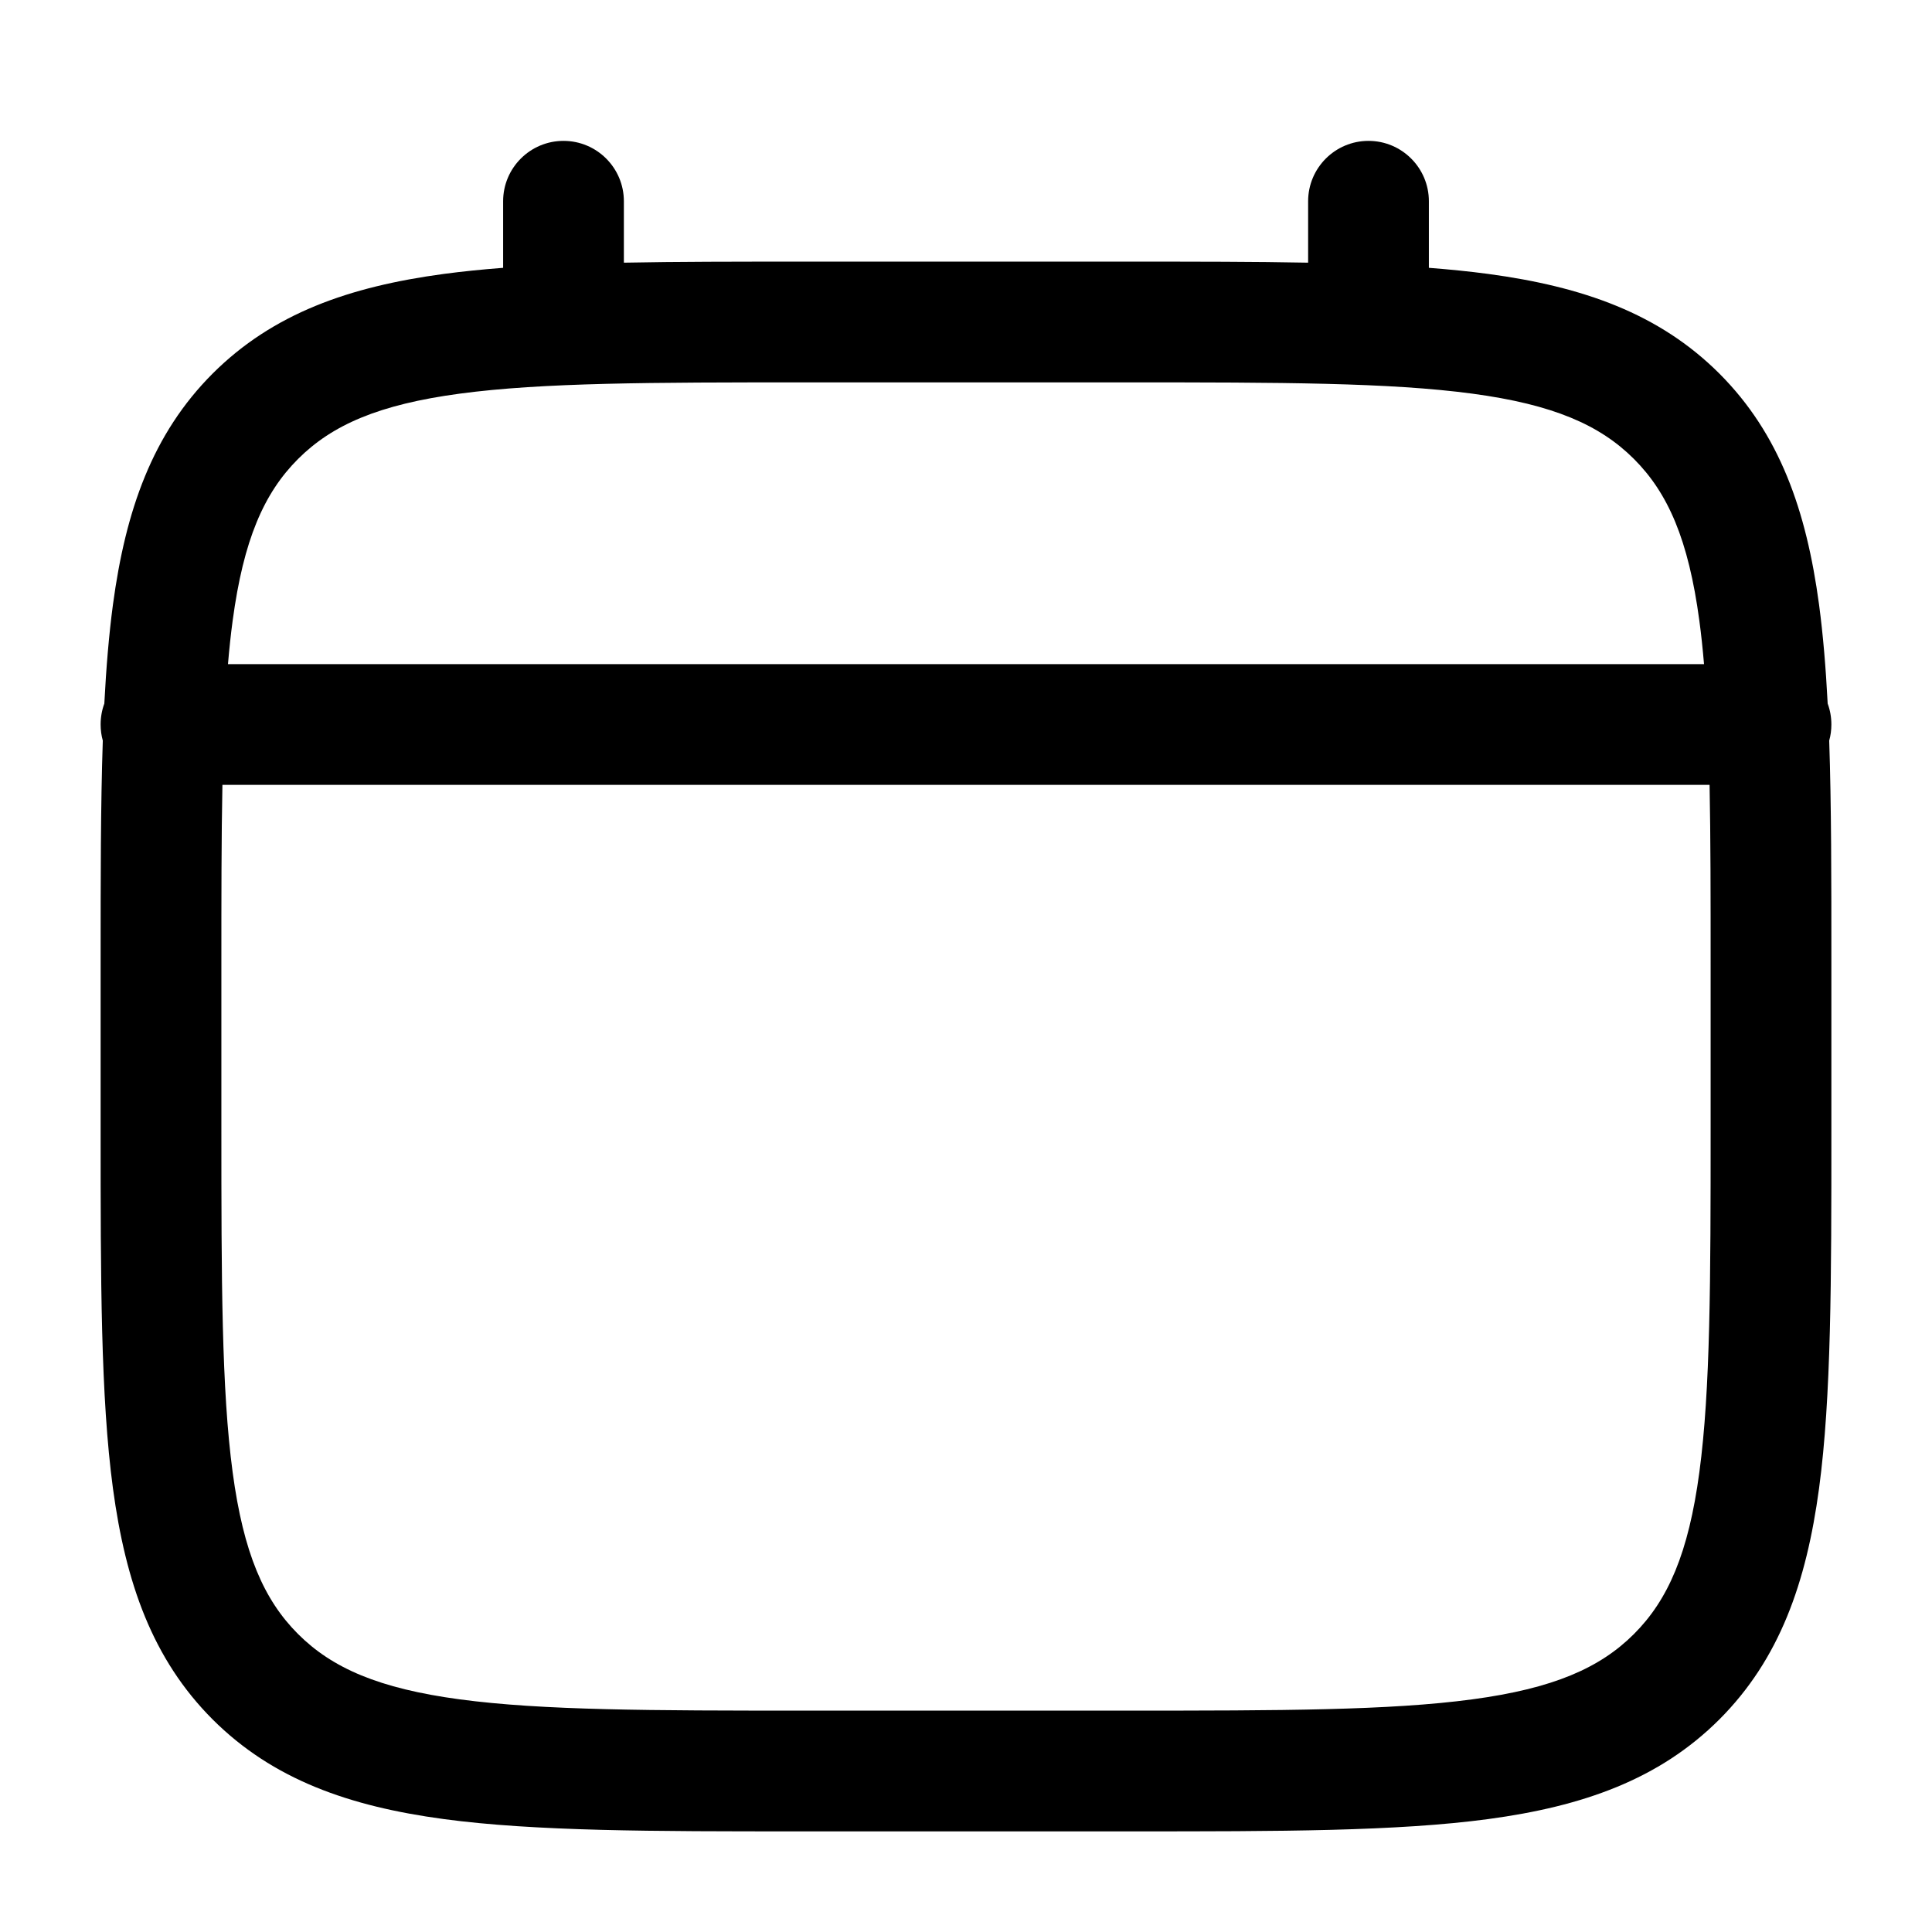
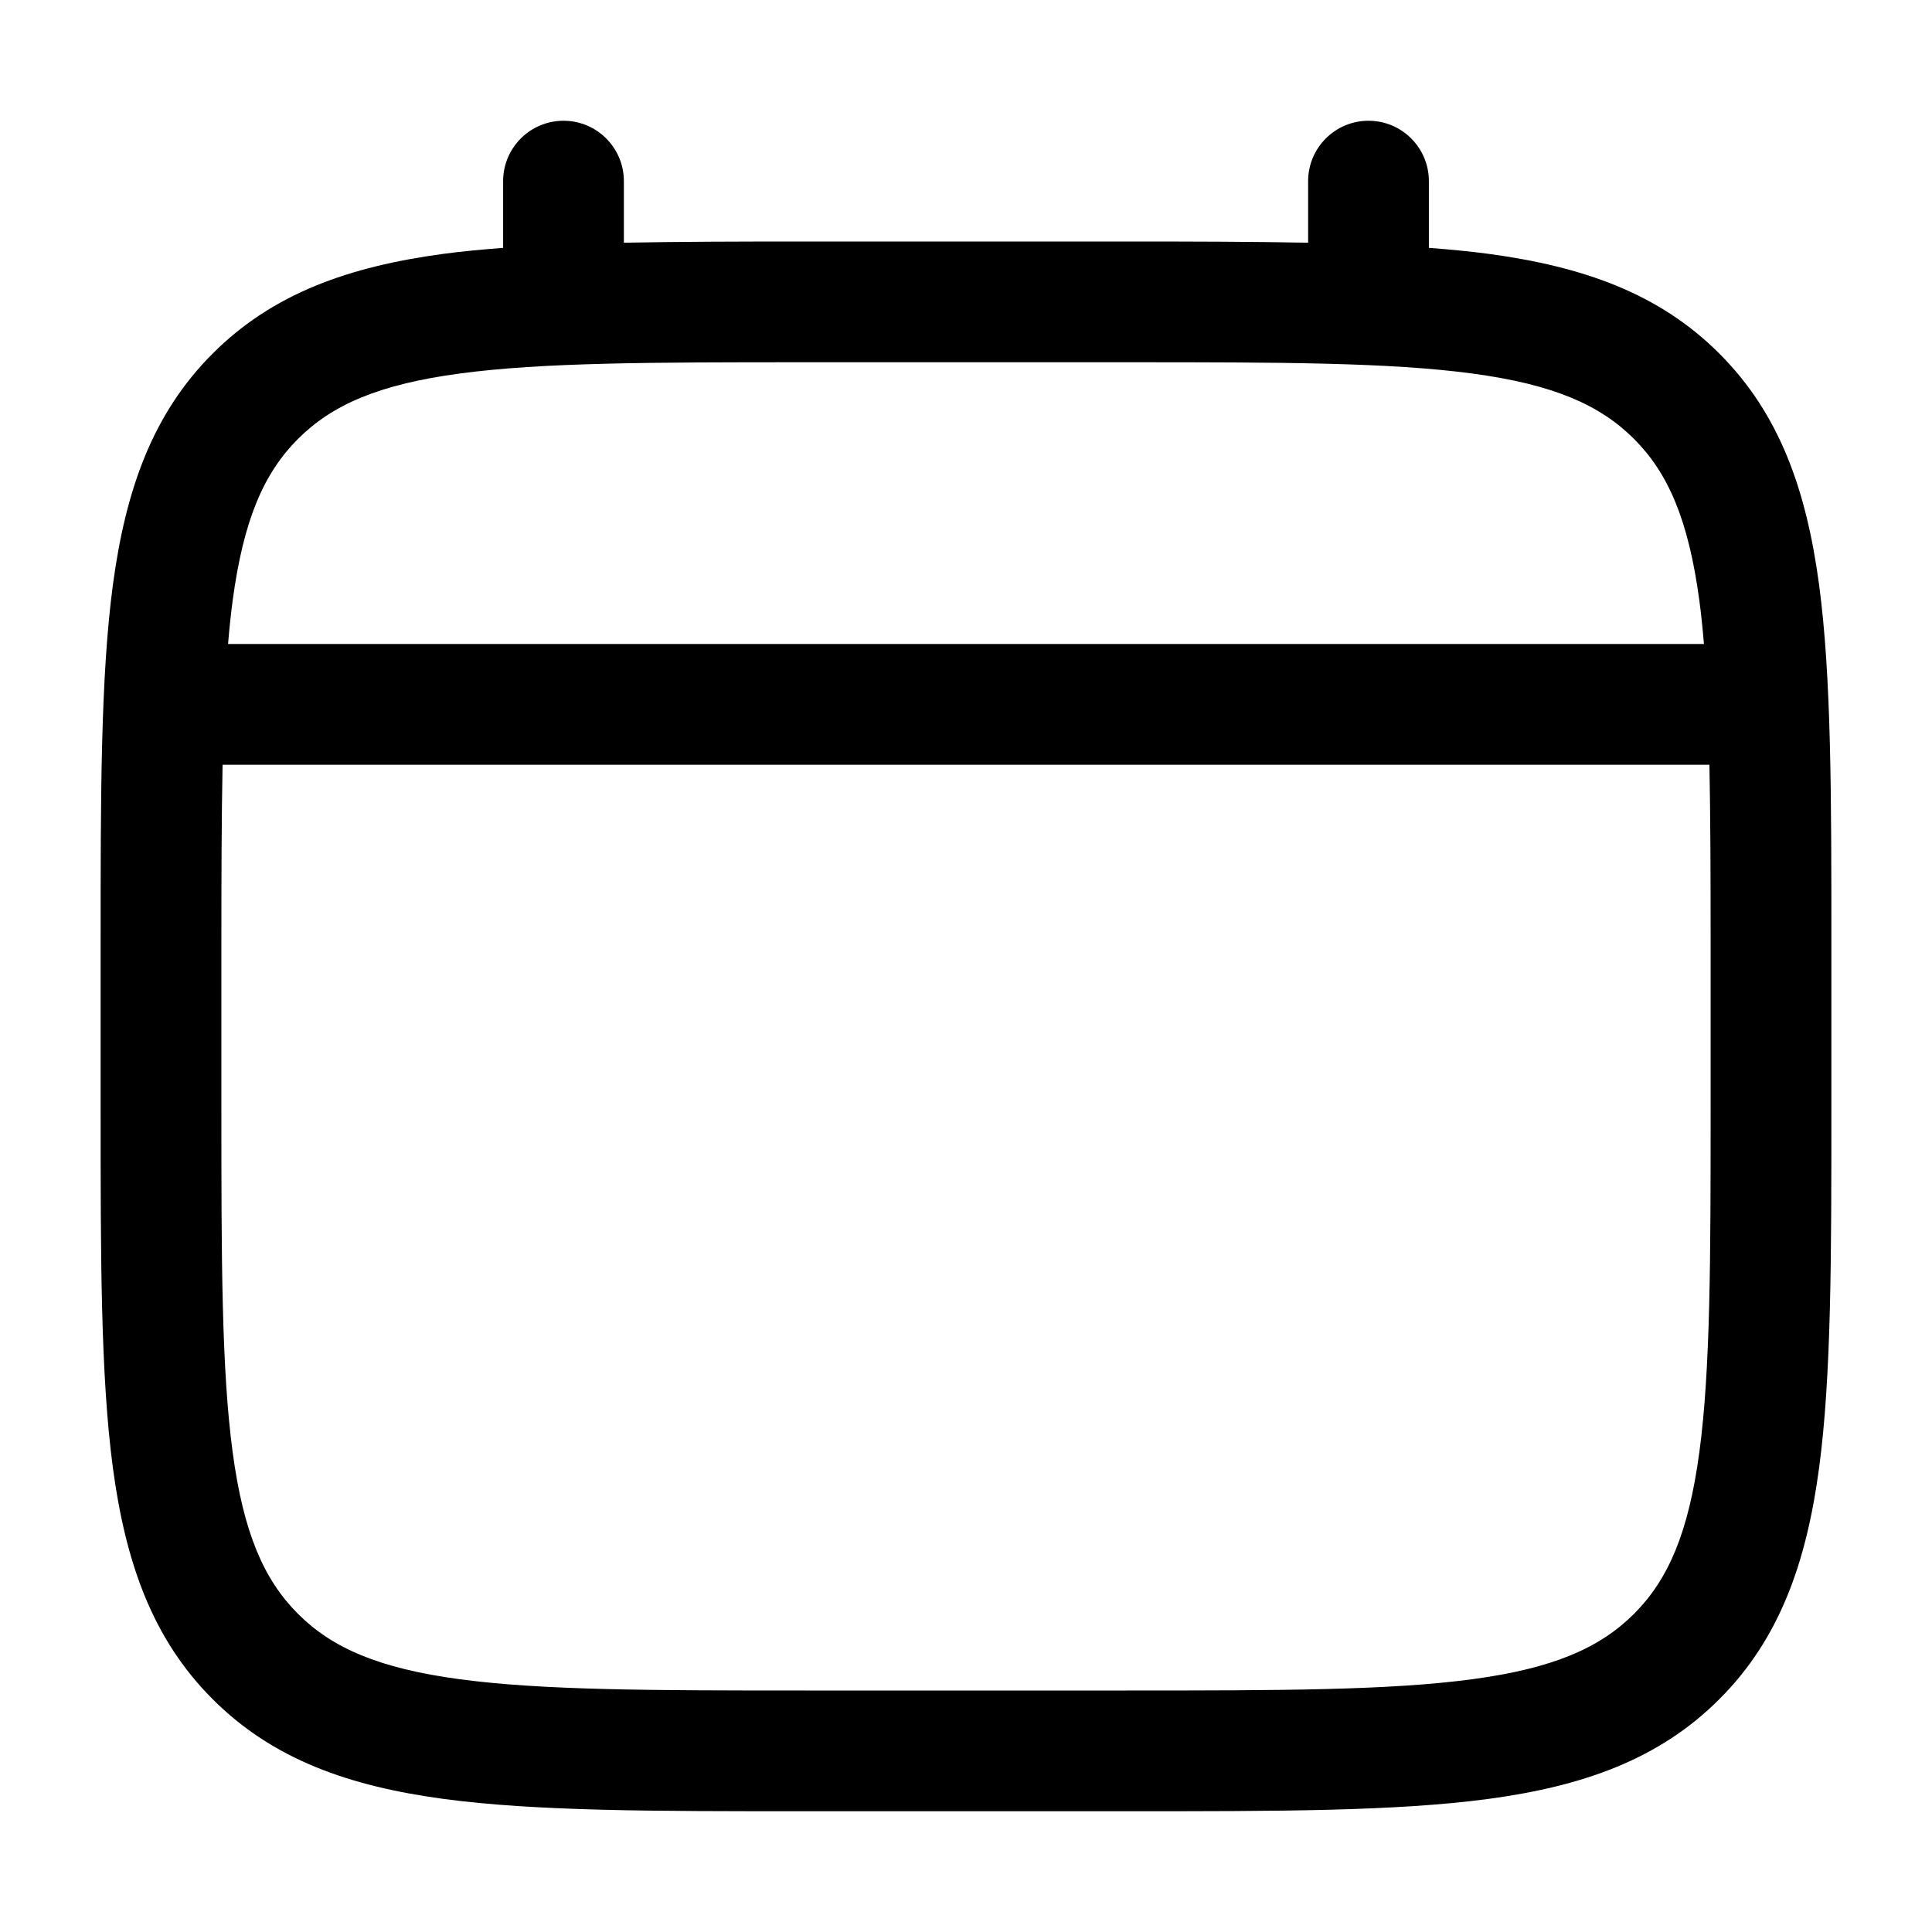
<svg xmlns="http://www.w3.org/2000/svg" width="24" height="24" viewBox="0 0 24 24" fill="none" stroke-width="1.5" class="solar solar-calendar-minimalistic-outline">
-   <path d="M7 1.75C7.414 1.75 7.75 2.086 7.75 2.5V3.263C8.412 3.25 9.141 3.25 9.944 3.25H14.056C14.859 3.25 15.588 3.25 16.25 3.263V2.5C16.25 2.086 16.586 1.75 17 1.75C17.414 1.75 17.75 2.086 17.75 2.5V3.327C18.01 3.347 18.256 3.372 18.489 3.403C19.661 3.561 20.61 3.893 21.359 4.641C22.107 5.39 22.439 6.339 22.597 7.511C22.647 7.886 22.681 8.295 22.704 8.74C22.734 8.821 22.75 8.909 22.75 9C22.75 9.069 22.741 9.136 22.723 9.2C22.75 10.002 22.75 10.913 22.75 11.944V14.056C22.75 15.894 22.75 17.35 22.597 18.489C22.439 19.661 22.107 20.61 21.359 21.359C20.61 22.107 19.661 22.439 18.489 22.597C17.35 22.75 15.894 22.75 14.056 22.75H9.944C8.106 22.75 6.65 22.75 5.511 22.597C4.339 22.439 3.39 22.107 2.641 21.359C1.893 20.61 1.561 19.661 1.403 18.489C1.25 17.35 1.25 15.894 1.25 14.056V11.944C1.25 10.913 1.25 10.002 1.277 9.2C1.259 9.136 1.25 9.069 1.25 9C1.25 8.909 1.266 8.821 1.296 8.74C1.319 8.295 1.353 7.886 1.403 7.511C1.561 6.339 1.893 5.39 2.641 4.641C3.39 3.893 4.339 3.561 5.511 3.403C5.744 3.372 5.99 3.347 6.25 3.327V2.5C6.25 2.086 6.586 1.75 7 1.75ZM2.763 9.75C2.75 10.403 2.75 11.146 2.75 12V14C2.75 15.907 2.752 17.262 2.89 18.289C3.025 19.295 3.279 19.875 3.702 20.298C4.125 20.721 4.705 20.975 5.711 21.11C6.739 21.248 8.093 21.25 10 21.25H14C15.907 21.25 17.262 21.248 18.289 21.11C19.295 20.975 19.875 20.721 20.298 20.298C20.721 19.875 20.975 19.295 21.11 18.289C21.248 17.262 21.25 15.907 21.25 14V12C21.25 11.146 21.25 10.403 21.237 9.75H2.763ZM21.168 8.25H2.832C2.848 8.061 2.867 7.881 2.89 7.711C3.025 6.705 3.279 6.125 3.702 5.702C4.125 5.279 4.705 5.025 5.711 4.89C6.739 4.752 8.093 4.75 10 4.75H14C15.907 4.75 17.262 4.752 18.289 4.89C19.295 5.025 19.875 5.279 20.298 5.702C20.721 6.125 20.975 6.705 21.11 7.711C21.133 7.881 21.152 8.061 21.168 8.25Z" fill-rule="evenodd" clip-rule="evenodd" fill="currentColor" />
+   <path d="M17 1.5C17.414 1.5 17.75 1.836 17.75 2.25V3.079C18.01 3.099 18.256 3.122 18.489 3.153C19.662 3.311 20.61 3.643 21.358 4.392C22.107 5.14 22.439 6.088 22.597 7.261C22.751 8.412 22.75 9.886 22.75 11.75V13.75C22.75 15.614 22.751 17.088 22.597 18.239C22.439 19.412 22.107 20.36 21.358 21.108C20.61 21.857 19.662 22.189 18.489 22.347C17.338 22.501 15.864 22.5 14 22.5H10C8.136 22.5 6.662 22.501 5.511 22.347C4.338 22.189 3.39 21.857 2.642 21.108C1.893 20.36 1.561 19.412 1.403 18.239C1.249 17.088 1.25 15.614 1.25 13.75V11.75C1.25 9.886 1.249 8.412 1.403 7.261C1.561 6.088 1.893 5.14 2.642 4.392C3.39 3.643 4.338 3.311 5.511 3.153C5.744 3.122 5.99 3.099 6.25 3.079V2.25C6.25 1.836 6.586 1.5 7 1.5C7.414 1.5 7.75 1.836 7.75 2.25V3.015C8.428 3.002 9.176 3 10 3H14C14.824 3 15.572 3.002 16.25 3.015V2.25C16.25 1.836 16.586 1.5 17 1.5ZM2.765 9.5C2.752 10.153 2.75 10.896 2.75 11.75V13.75C2.75 15.657 2.752 17.011 2.89 18.039C3.025 19.045 3.279 19.625 3.702 20.048C4.125 20.471 4.705 20.725 5.711 20.86C6.739 20.998 8.093 21 10 21H14C15.907 21 17.261 20.998 18.289 20.86C19.295 20.725 19.875 20.471 20.298 20.048C20.721 19.625 20.975 19.045 21.11 18.039C21.248 17.011 21.25 15.657 21.25 13.75V11.75C21.25 10.896 21.248 10.153 21.235 9.5H2.765ZM10 4.5C8.093 4.5 6.739 4.502 5.711 4.64C4.705 4.775 4.125 5.029 3.702 5.452C3.279 5.875 3.025 6.455 2.89 7.461C2.867 7.631 2.849 7.811 2.833 8H21.167C21.151 7.811 21.133 7.631 21.11 7.461C20.975 6.455 20.721 5.875 20.298 5.452C19.875 5.029 19.295 4.775 18.289 4.64C17.261 4.502 15.907 4.5 14 4.5H10Z" fill-rule="evenodd" clip-rule="evenodd" fill="currentColor" />
</svg>
